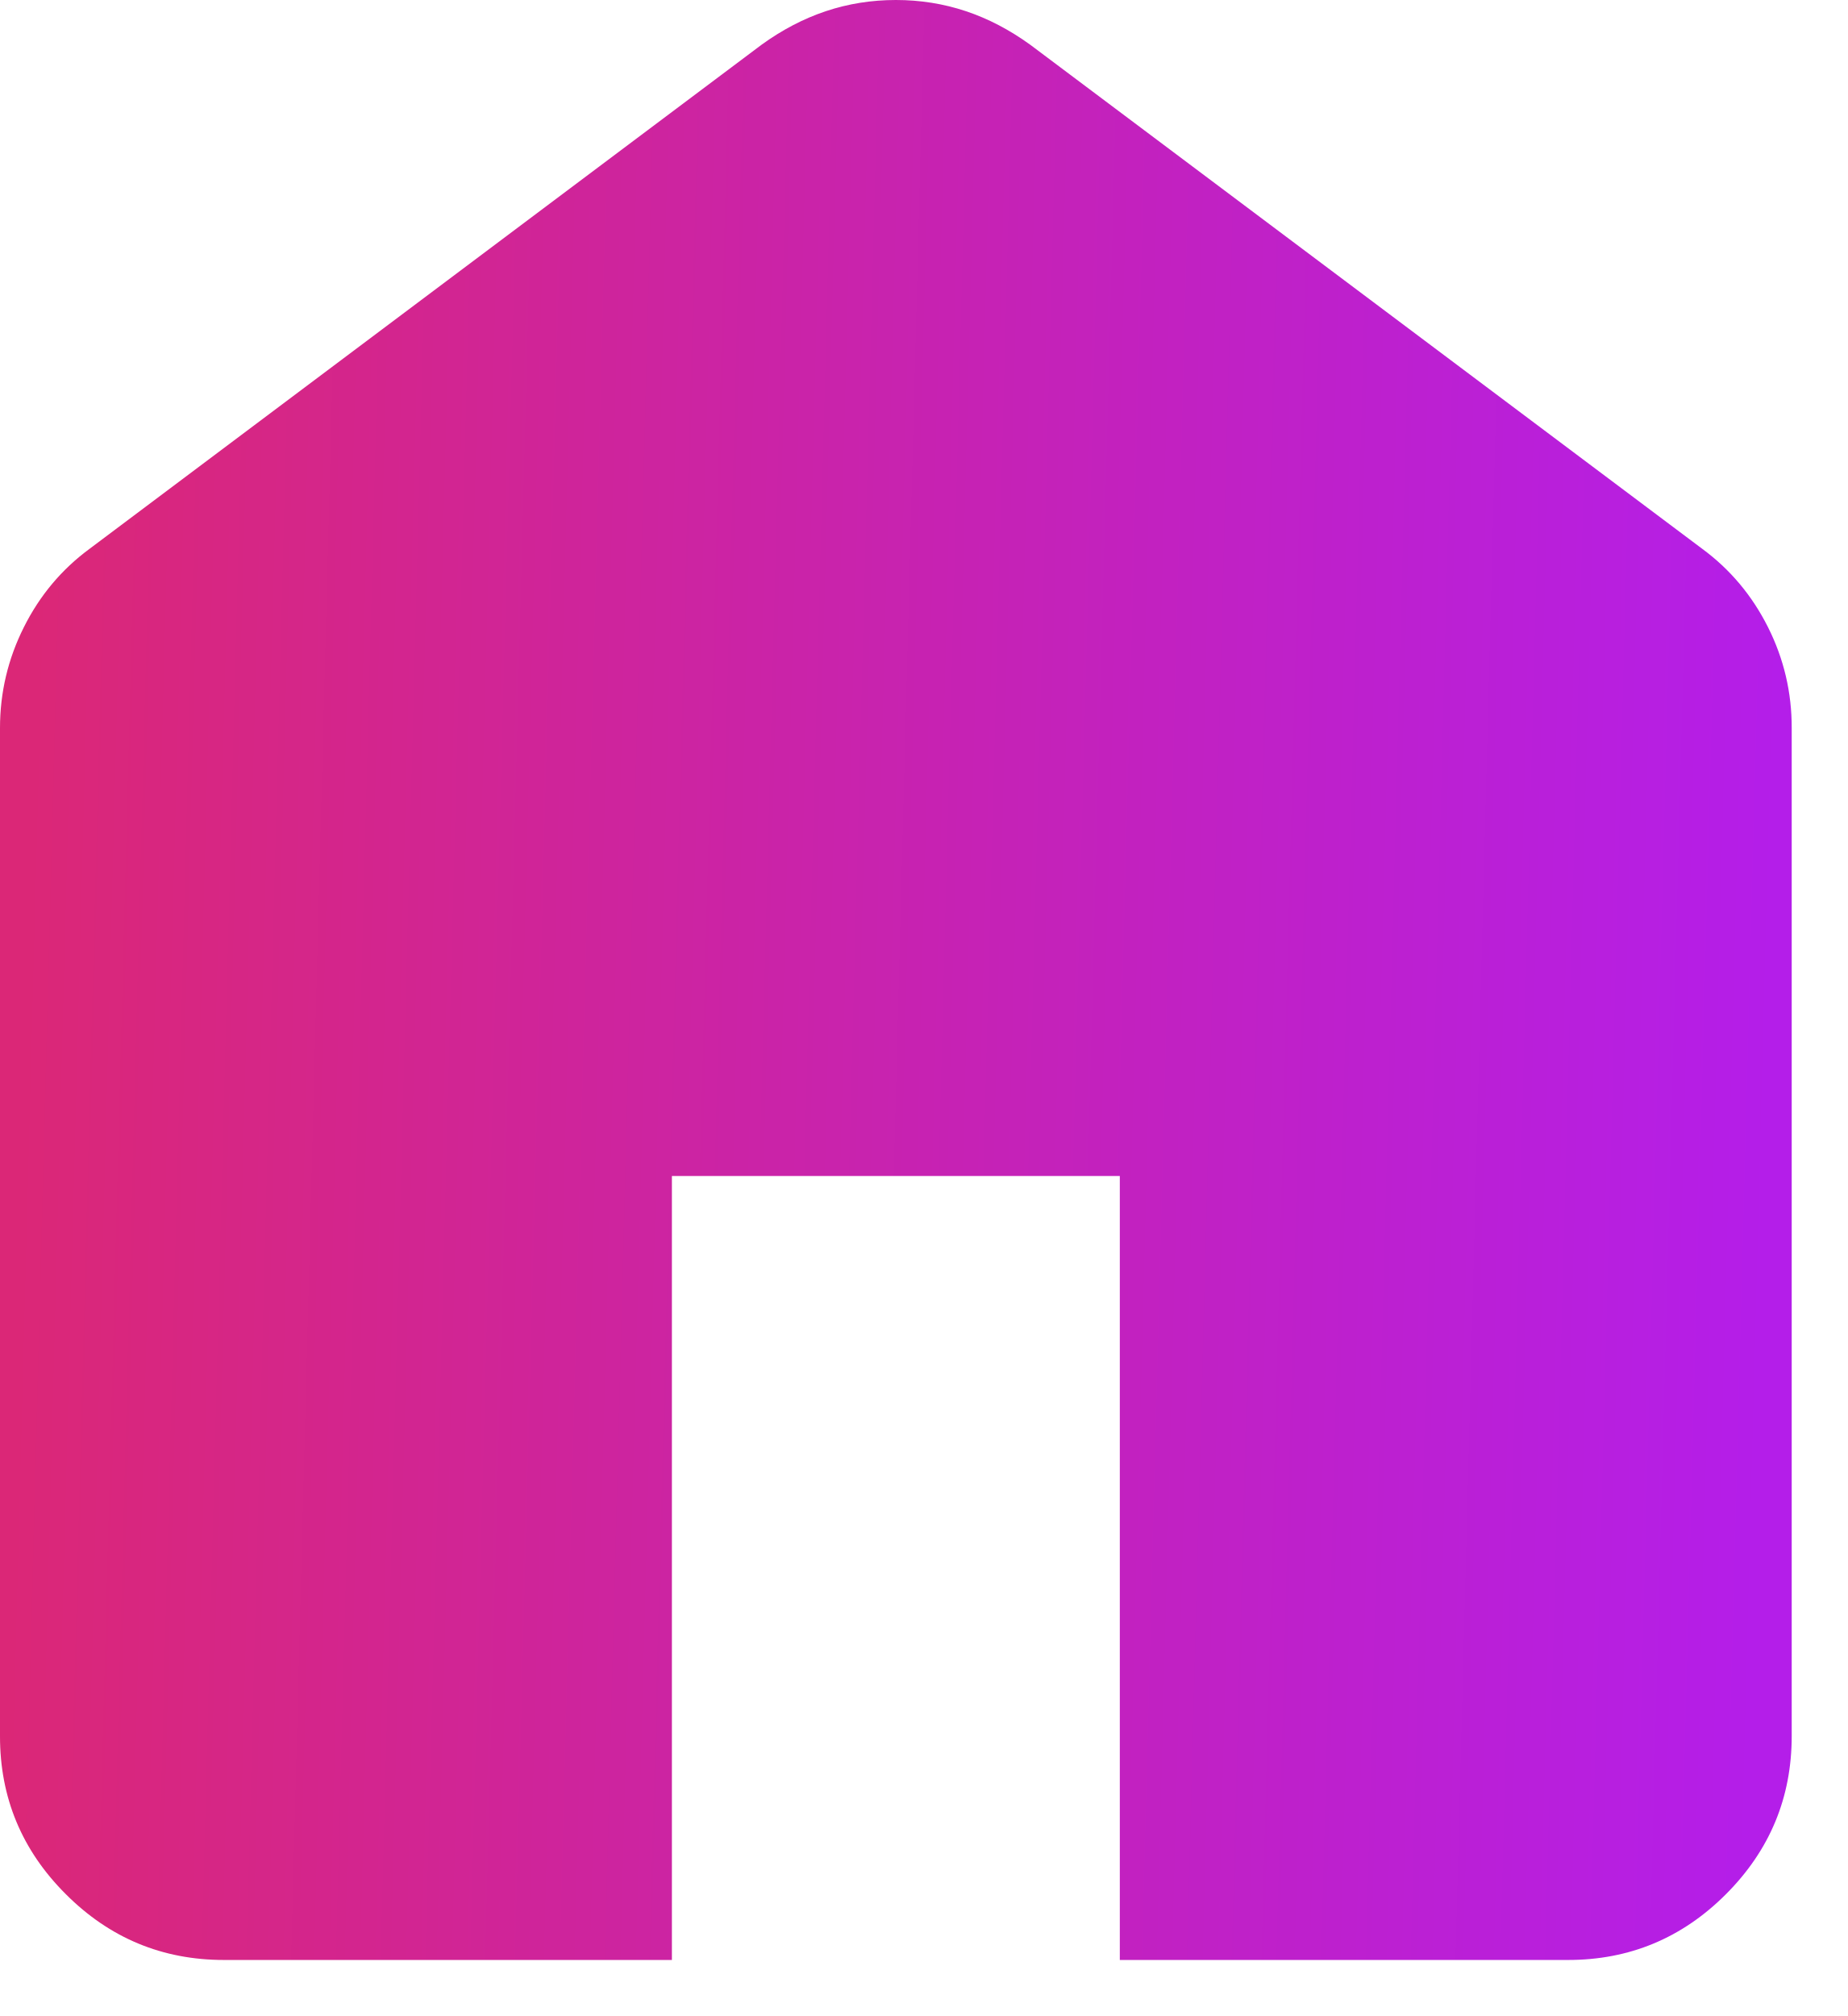
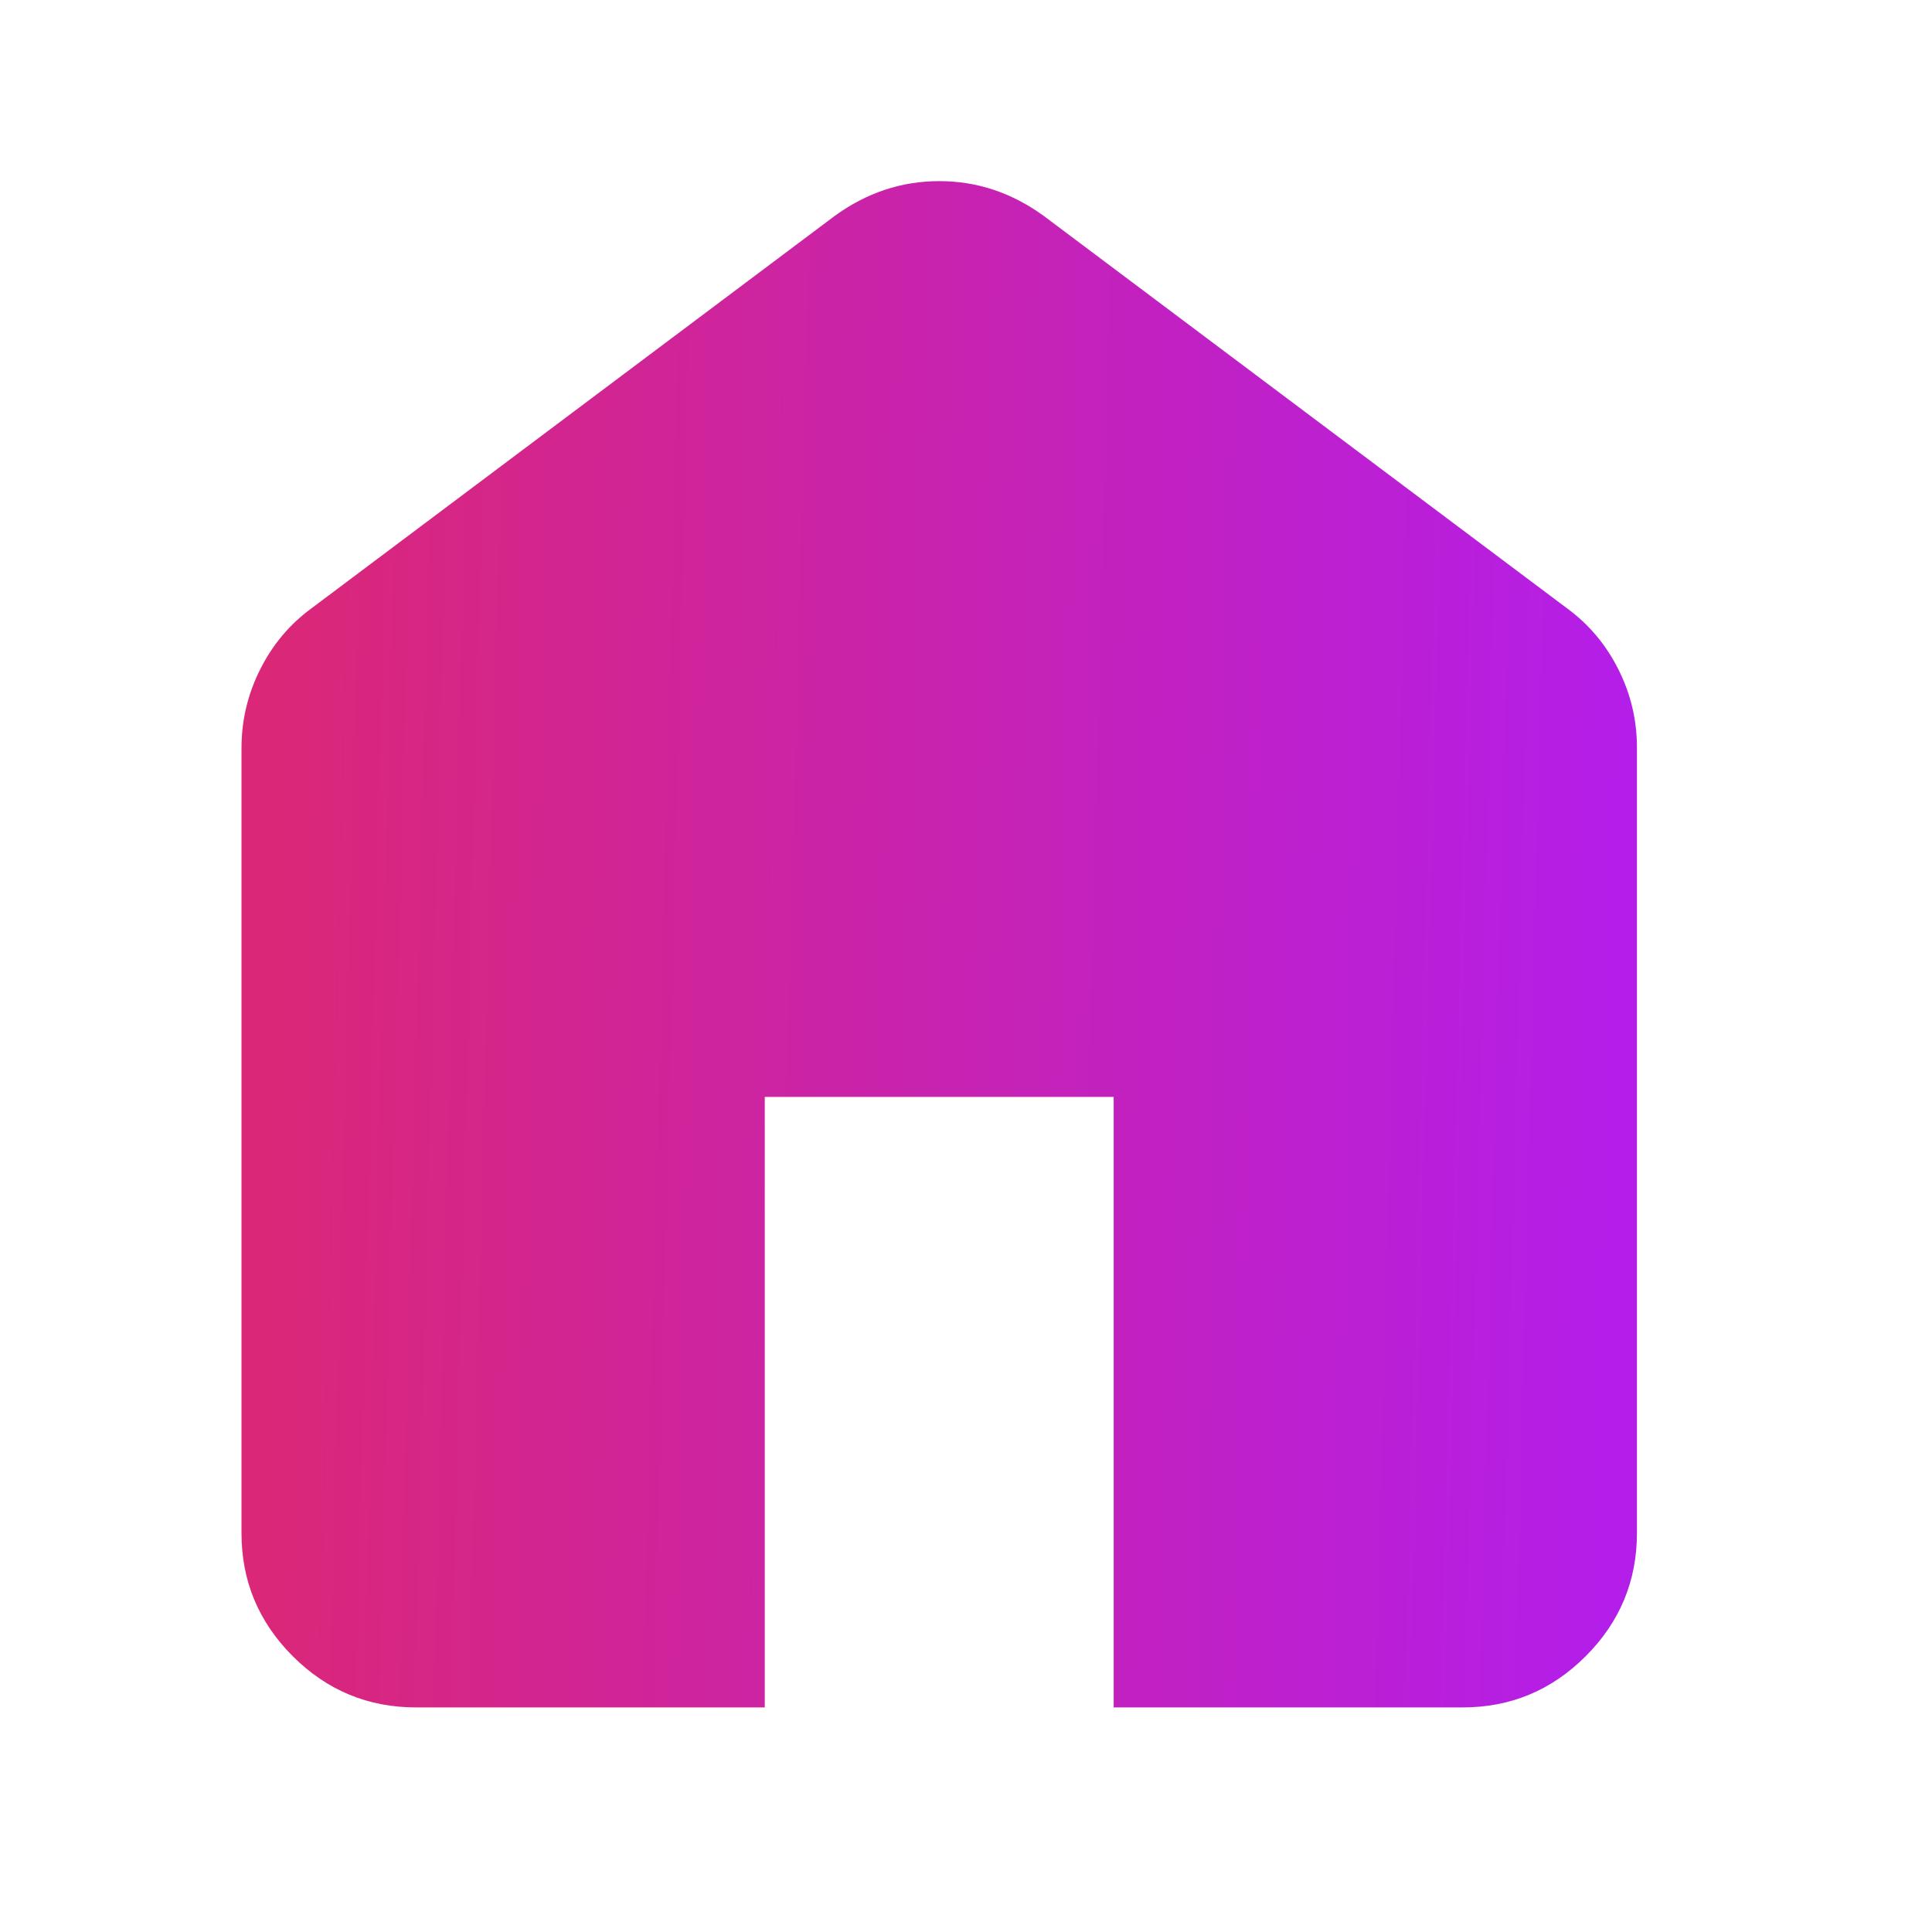
- <svg xmlns="http://www.w3.org/2000/svg" width="22" height="24" viewBox="0 0 22 24" fill="none">
-   <path d="M2.667 23.333C1.933 23.333 1.305 23.072 0.783 22.549C0.26 22.027 -0.001 21.399 2.26372e-06 20.667V8.667C2.26372e-06 8.244 0.095 7.844 0.284 7.467C0.473 7.089 0.734 6.778 1.067 6.533L9.067 0.533C9.311 0.356 9.567 0.222 9.833 0.133C10.1 0.044 10.378 0 10.667 0C10.956 0 11.233 0.044 11.5 0.133C11.767 0.222 12.022 0.356 12.267 0.533L20.267 6.533C20.6 6.778 20.861 7.089 21.051 7.467C21.24 7.844 21.334 8.244 21.333 8.667V20.667C21.333 21.4 21.072 22.028 20.549 22.551C20.027 23.073 19.399 23.334 18.667 23.333H13.333V14H8V23.333H2.667Z" fill="url(#paint0_linear_12_182)" />
+ <svg xmlns="http://www.w3.org/2000/svg" width="32" height="32" viewBox="0 0 32 32" fill="none">
+   <path d="M6.889 28.28C6.095 28.28 5.414 27.997 4.848 27.431C4.282 26.864 3.999 26.184 4 25.391V12.39C4 11.932 4.103 11.499 4.308 11.09C4.513 10.68 4.795 10.343 5.156 10.078L13.823 3.578C14.088 3.385 14.365 3.241 14.654 3.144C14.943 3.048 15.244 3 15.557 3C15.87 3 16.171 3.048 16.459 3.144C16.748 3.241 17.025 3.385 17.29 3.578L25.958 10.078C26.319 10.343 26.602 10.68 26.807 11.09C27.012 11.499 27.114 11.932 27.113 12.39V25.391C27.113 26.185 26.83 26.866 26.264 27.432C25.698 27.998 25.018 28.281 24.224 28.28H18.446V18.168H12.667V28.28H6.889Z" fill="url(#paint0_linear_1_6)" />
  <defs>
-     <linearGradient id="paint0_linear_12_182" x1="0.492" y1="4.583" x2="21.268" y2="5.126" gradientUnits="userSpaceOnUse">
+     <linearGradient id="paint0_linear_1_6" x1="4.533" y1="7.966" x2="27.042" y2="8.553" gradientUnits="userSpaceOnUse">
      <stop stop-color="#DB2777" />
      <stop offset="1" stop-color="#B41EE9" />
    </linearGradient>
  </defs>
</svg>
